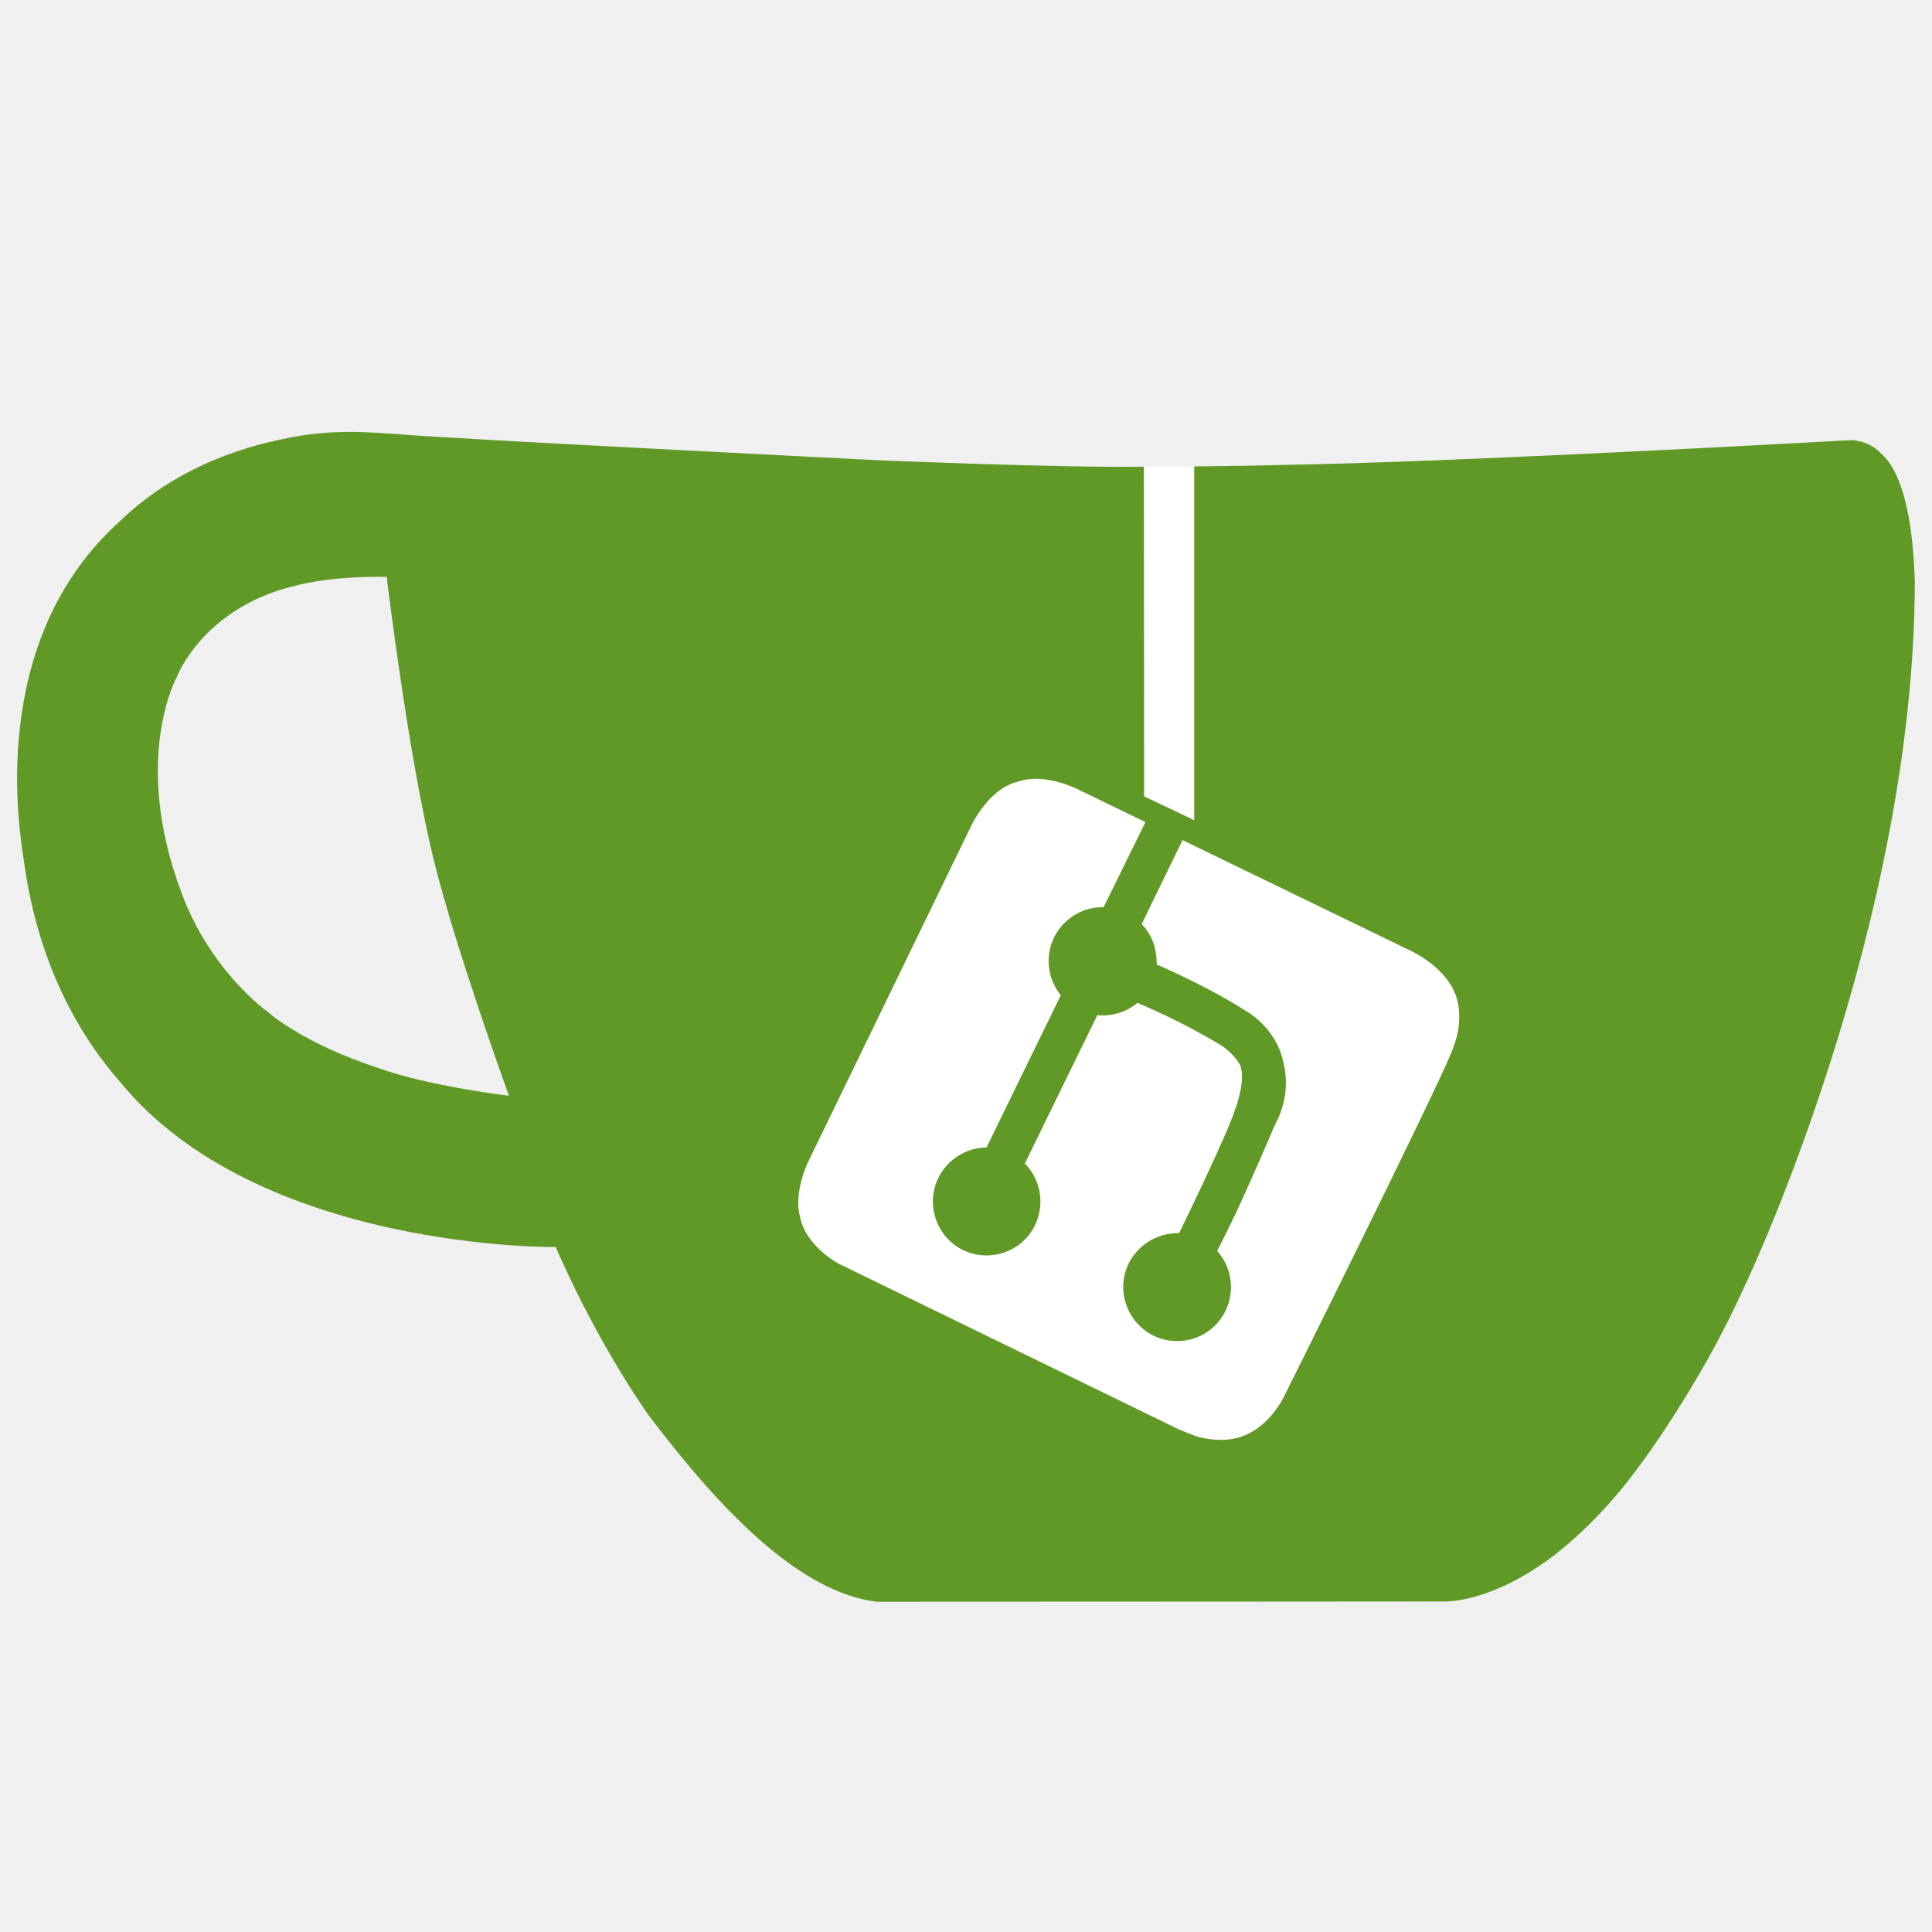
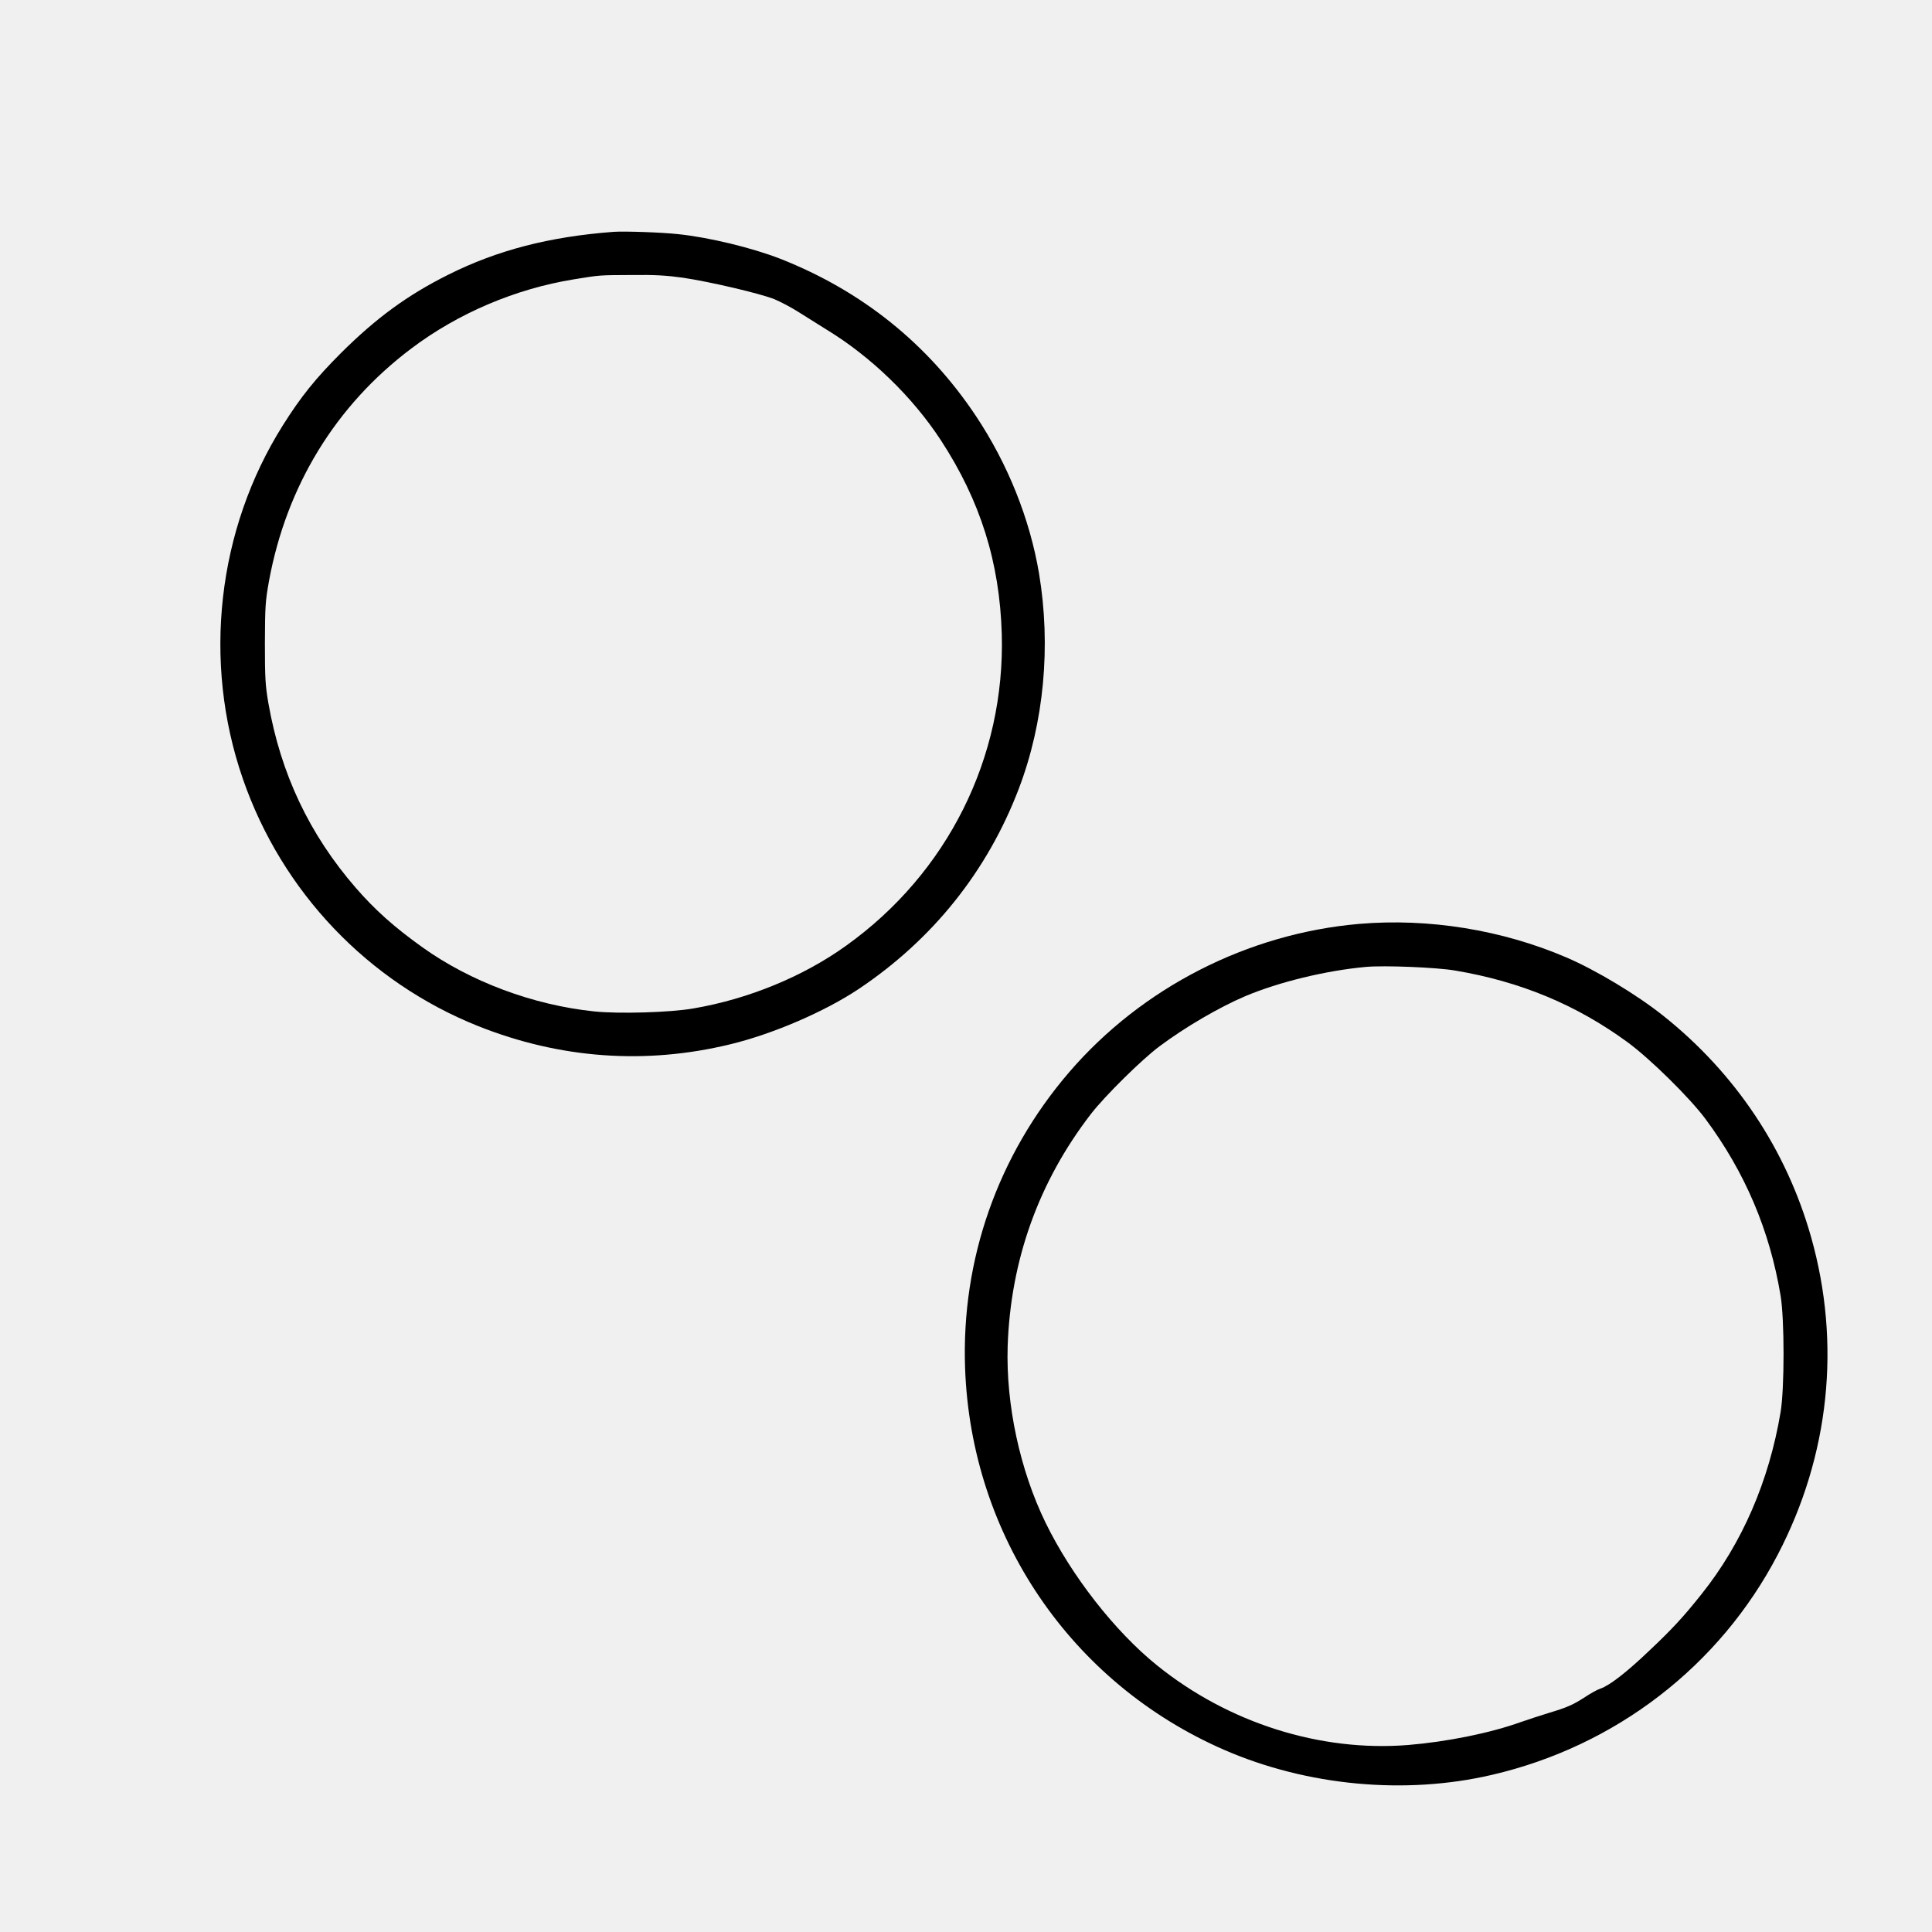
- <svg xmlns="http://www.w3.org/2000/svg" viewBox="0 0 640 640" width="32" height="32">
-   <path d="M395.9 484.2l-126.9-61c-12.5-6-17.9-21.2-11.8-33.8l61-126.9c6-12.5 21.2-17.9 33.8-11.8 17.2 8.3 27.1 13 27.1 13l-.1-109.2 16.7-.1.1 117.1s57.4 24.2 83.1 40.1c3.7 2.3 10.2 6.8 12.9 14.4 2.1 6.1 2 13.1-1 19.3l-61 126.9c-6.2 12.7-21.4 18.1-33.9 12z" fill="#fff" />
-   <g fill="#609926">
-     <path d="M622.7 149.8c-4.1-4.1-9.6-4-9.6-4s-117.2 6.6-177.9 8c-13.3.3-26.5.6-39.6.7v117.2c-5.5-2.6-11.1-5.3-16.6-7.9 0-36.4-.1-109.2-.1-109.2-29 .4-89.2-2.2-89.2-2.2s-141.4-7.1-156.8-8.5c-9.8-.6-22.5-2.1-39 1.5-8.7 1.8-33.5 7.4-53.8 26.9C-4.9 212.4 6.6 276.2 8 285.8c1.7 11.7 6.9 44.2 31.7 72.5 45.8 56.1 144.4 54.8 144.4 54.8s12.1 28.9 30.6 55.5c25 33.1 50.7 58.9 75.7 62 63 0 188.9-.1 188.9-.1s12 .1 28.3-10.3c14-8.5 26.5-23.4 26.5-23.4S547 483 565 451.5c5.5-9.7 10.1-19.1 14.1-28 0 0 55.2-117.1 55.2-231.1-1.1-34.5-9.6-40.6-11.6-42.6zM125.6 353.9c-25.9-8.5-36.9-18.7-36.9-18.7S69.6 321.8 60 295.4c-16.5-44.2-1.4-71.2-1.4-71.2s8.4-22.5 38.5-30c13.8-3.7 31-3.1 31-3.1s7.1 59.4 15.7 94.2c7.2 29.2 24.8 77.7 24.8 77.7s-26.1-3.1-43-9.1zm300.3 107.6s-6.1 14.5-19.6 15.4c-5.8.4-10.3-1.2-10.3-1.2s-.3-.1-5.3-2.1l-112.9-55s-10.9-5.7-12.8-15.6c-2.2-8.1 2.7-18.1 2.7-18.1L322 273s4.8-9.7 12.2-13c.6-.3 2.3-1 4.5-1.5 8.1-2.1 18 2.8 18 2.8L467.4 315s12.6 5.7 15.3 16.2c1.9 7.4-.5 14-1.8 17.2-6.3 15.4-55 113.1-55 113.1z" />
-     <path d="M326.8 380.1c-8.2.1-15.4 5.8-17.3 13.8-1.9 8 2 16.3 9.1 20 7.7 4 17.5 1.8 22.7-5.4 5.1-7.1 4.3-16.9-1.8-23.1l24-49.1c1.5.1 3.7.2 6.2-.5 4.1-.9 7.1-3.6 7.1-3.6 4.2 1.8 8.6 3.8 13.2 6.1 4.8 2.4 9.3 4.9 13.4 7.3.9.5 1.8 1.1 2.8 1.9 1.6 1.3 3.4 3.1 4.7 5.5 1.9 5.5-1.9 14.9-1.9 14.9-2.3 7.6-18.4 40.6-18.4 40.6-8.1-.2-15.3 5-17.7 12.5-2.6 8.1 1.1 17.3 8.9 21.3 7.8 4 17.4 1.7 22.5-5.3 5-6.8 4.6-16.3-1.1-22.6 1.9-3.7 3.7-7.4 5.6-11.3 5-10.4 13.5-30.4 13.5-30.4.9-1.7 5.7-10.3 2.7-21.3-2.5-11.4-12.6-16.7-12.6-16.7-12.2-7.9-29.2-15.2-29.2-15.2s0-4.1-1.1-7.1c-1.1-3.1-2.8-5.1-3.9-6.3 4.7-9.7 9.4-19.3 14.1-29-4.1-2-8.1-4-12.2-6.1-4.8 9.8-9.7 19.7-14.5 29.5-6.7-.1-12.9 3.5-16.1 9.4-3.4 6.3-2.7 14.1 1.9 19.8l-24.6 50.4z" />
+ <svg xmlns="http://www.w3.org/2000/svg" version="1.0" width="1280pt" height="1280pt" viewBox="0 0 1280 1280" preserveAspectRatio="xMidYMid meet">
+   <g transform="translate(0,1280) scale(0.1,-0.1)" fill="#000000" stroke="none">
+     <path d="M4065 11264 c-424 -32 -770 -121 -1097 -285 -268 -134 -476 -286 -709 -518 -169 -169 -267 -291 -385 -479 -435 -690 -534 -1566 -265 -2342 259 -749 829 -1347 1561 -1639 541 -215 1106 -256 1667 -120 282 68 626 216 851 366 492 329 854 782 1062 1328 167 439 214 944 134 1425 -61 362 -207 727 -419 1045 -318 477 -754 827 -1294 1040 -190 74 -475 143 -681 164 -112 12 -354 20 -425 15z m460 -304 c181 -27 509 -104 605 -142 41 -17 113 -55 160 -85 47 -30 130 -82 185 -116 296 -180 571 -447 758 -733 262 -401 390 -809 404 -1284 23 -819 -359 -1585 -1032 -2066 -284 -204 -647 -353 -1010 -415 -152 -27 -494 -37 -657 -20 -406 42 -820 197 -1138 424 -189 135 -315 248 -443 395 -307 354 -497 755 -579 1224 -20 117 -23 164 -23 398 1 242 3 277 27 410 116 631 442 1164 943 1541 310 234 689 395 1075 458 178 29 166 28 385 29 155 2 232 -3 340 -18z" />
+     <path d="M9005 6679 c-739 -64 -1439 -422 -1921 -982 -473 -550 -716 -1242 -690 -1962 40 -1112 702 -2086 1716 -2528 549 -239 1199 -300 1774 -166 820 190 1509 721 1894 1459 343 657 421 1397 221 2104 -164 580 -502 1086 -979 1466 -177 141 -447 303 -643 387 -427 183 -912 261 -1372 222z m635 -309 c434 -73 804 -227 1143 -475 149 -109 411 -367 516 -508 262 -353 426 -738 498 -1172 26 -158 26 -612 0 -770 -77 -459 -255 -870 -525 -1208 -118 -148 -192 -229 -346 -374 -150 -143 -262 -230 -324 -251 -19 -6 -64 -31 -100 -55 -82 -53 -119 -69 -242 -106 -52 -16 -135 -43 -184 -60 -202 -73 -491 -131 -746 -152 -583 -47 -1192 146 -1665 528 -279 225 -566 593 -737 943 -171 350 -264 785 -252 1170 19 570 205 1090 552 1540 91 118 337 361 454 448 170 127 394 258 568 332 223 94 535 170 800 194 121 11 468 -3 590 -24z" />
  </g>
</svg>
